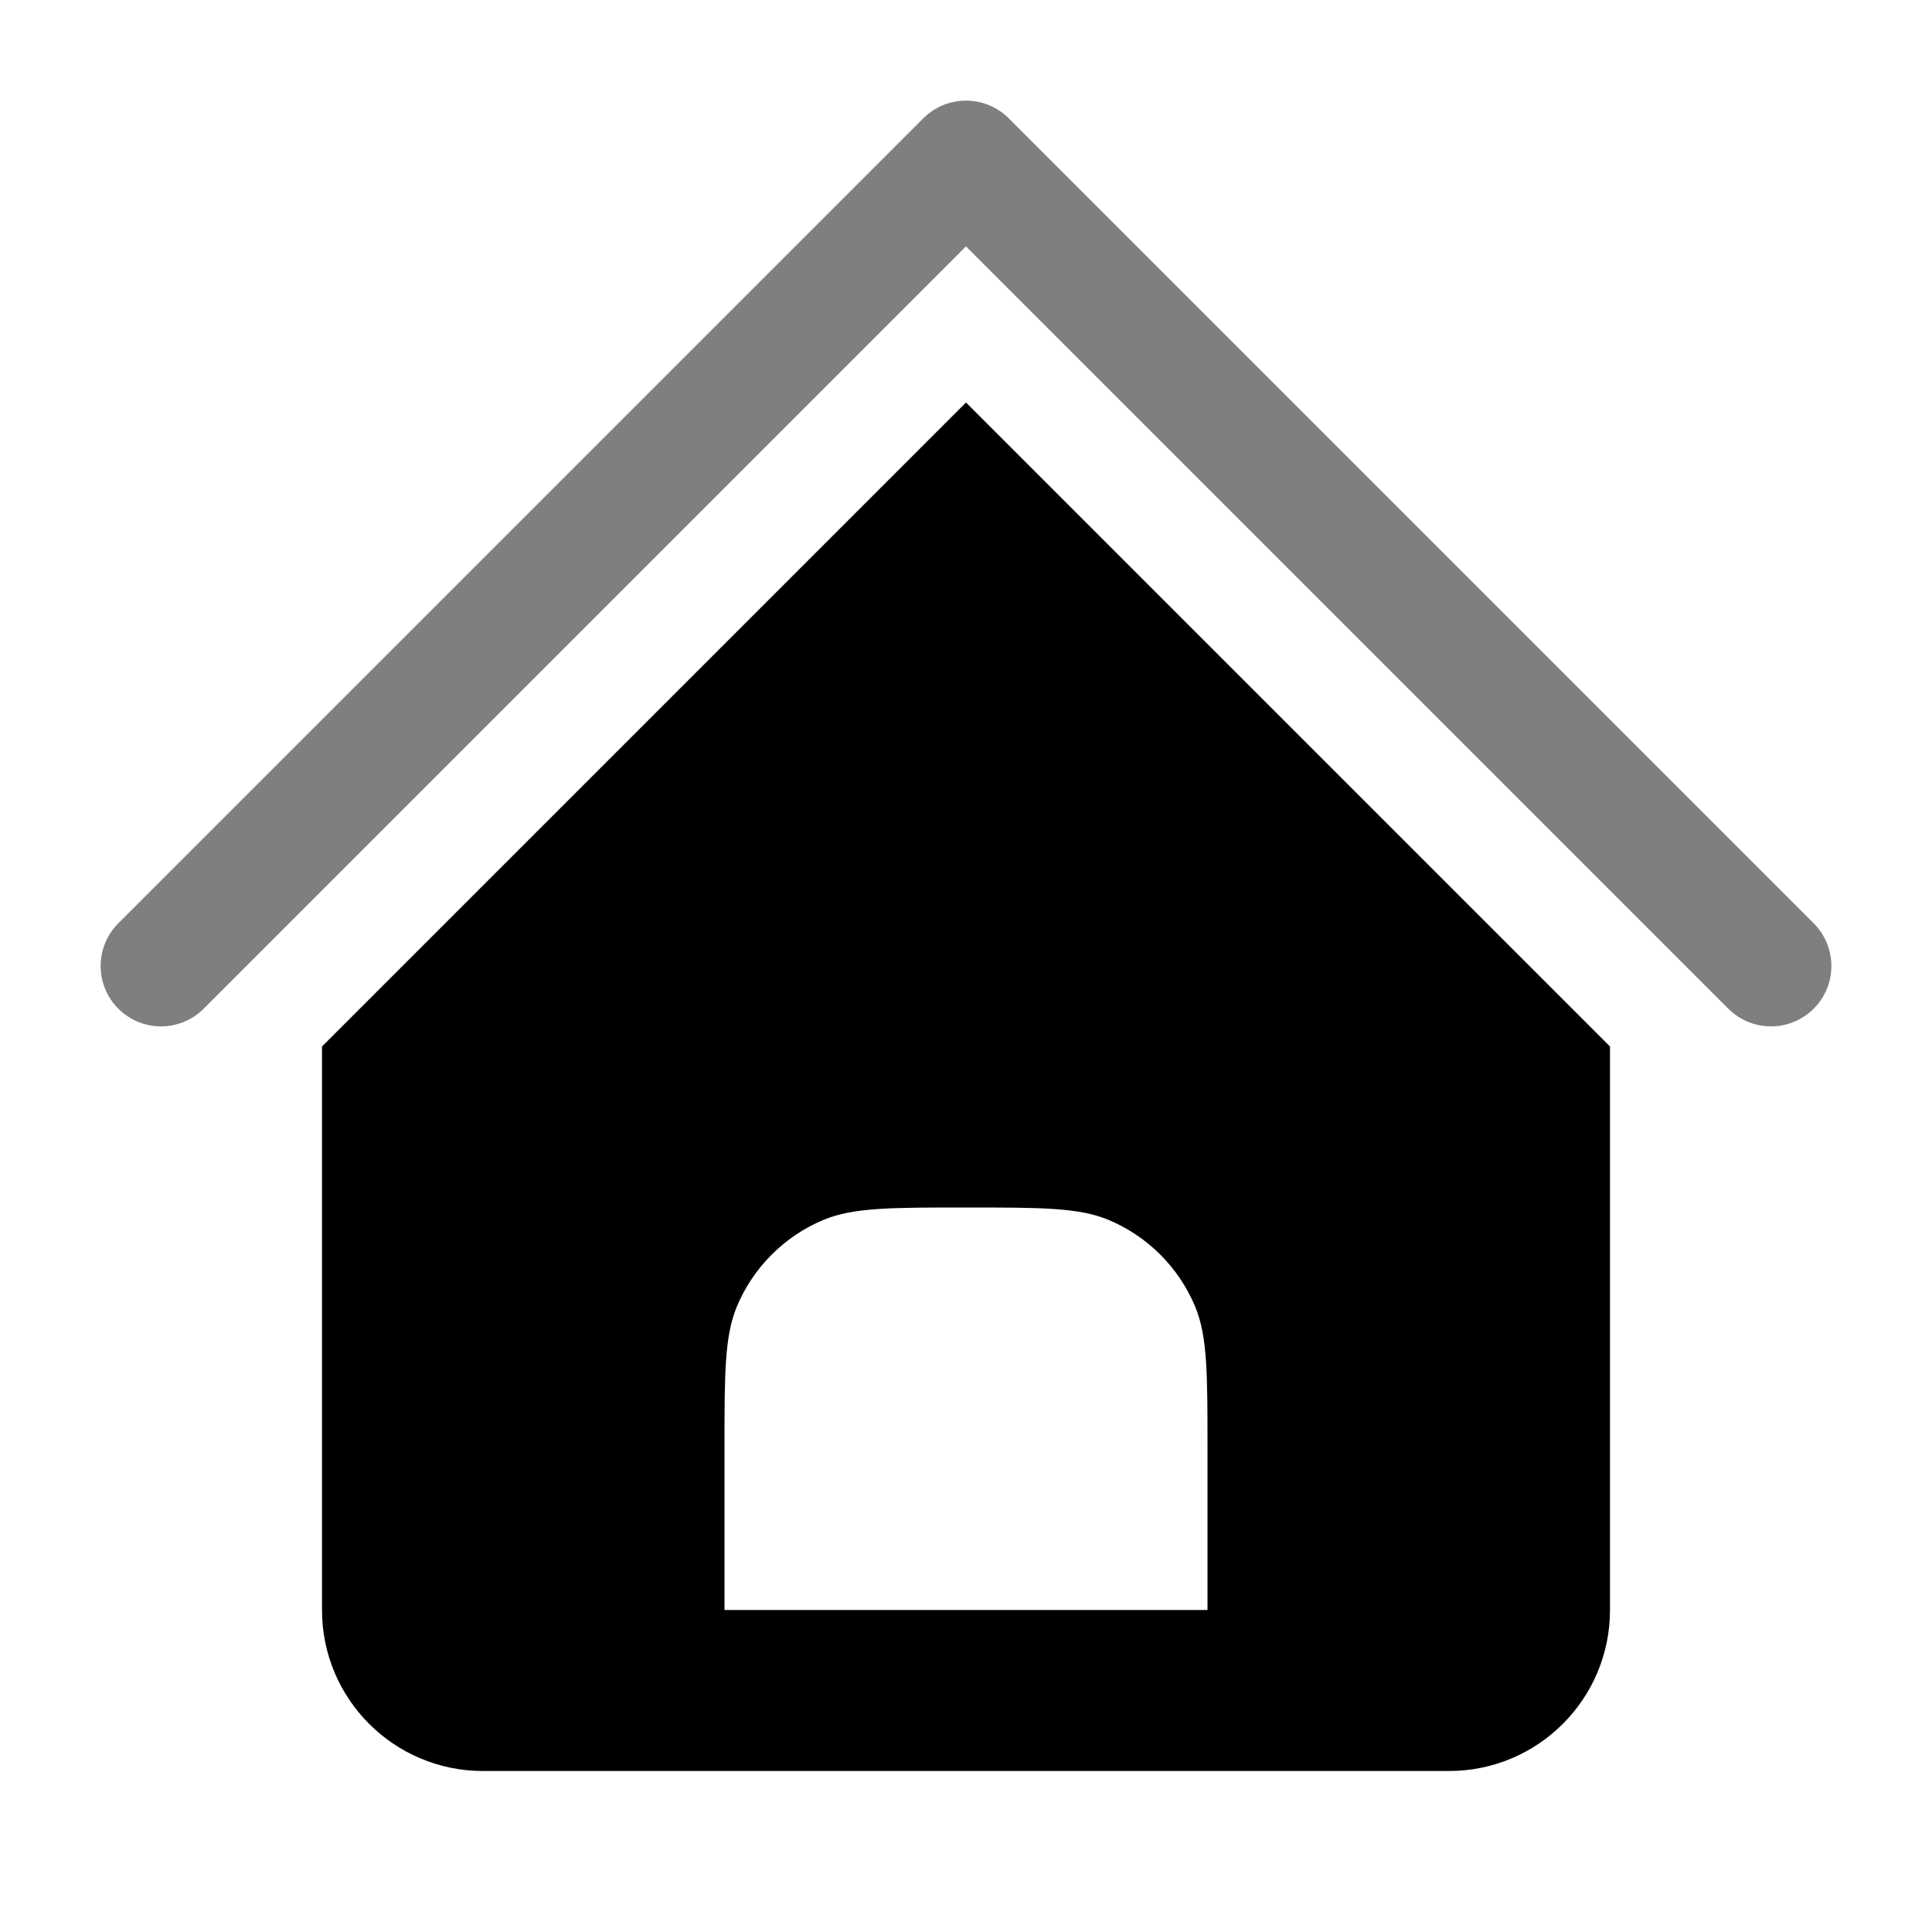
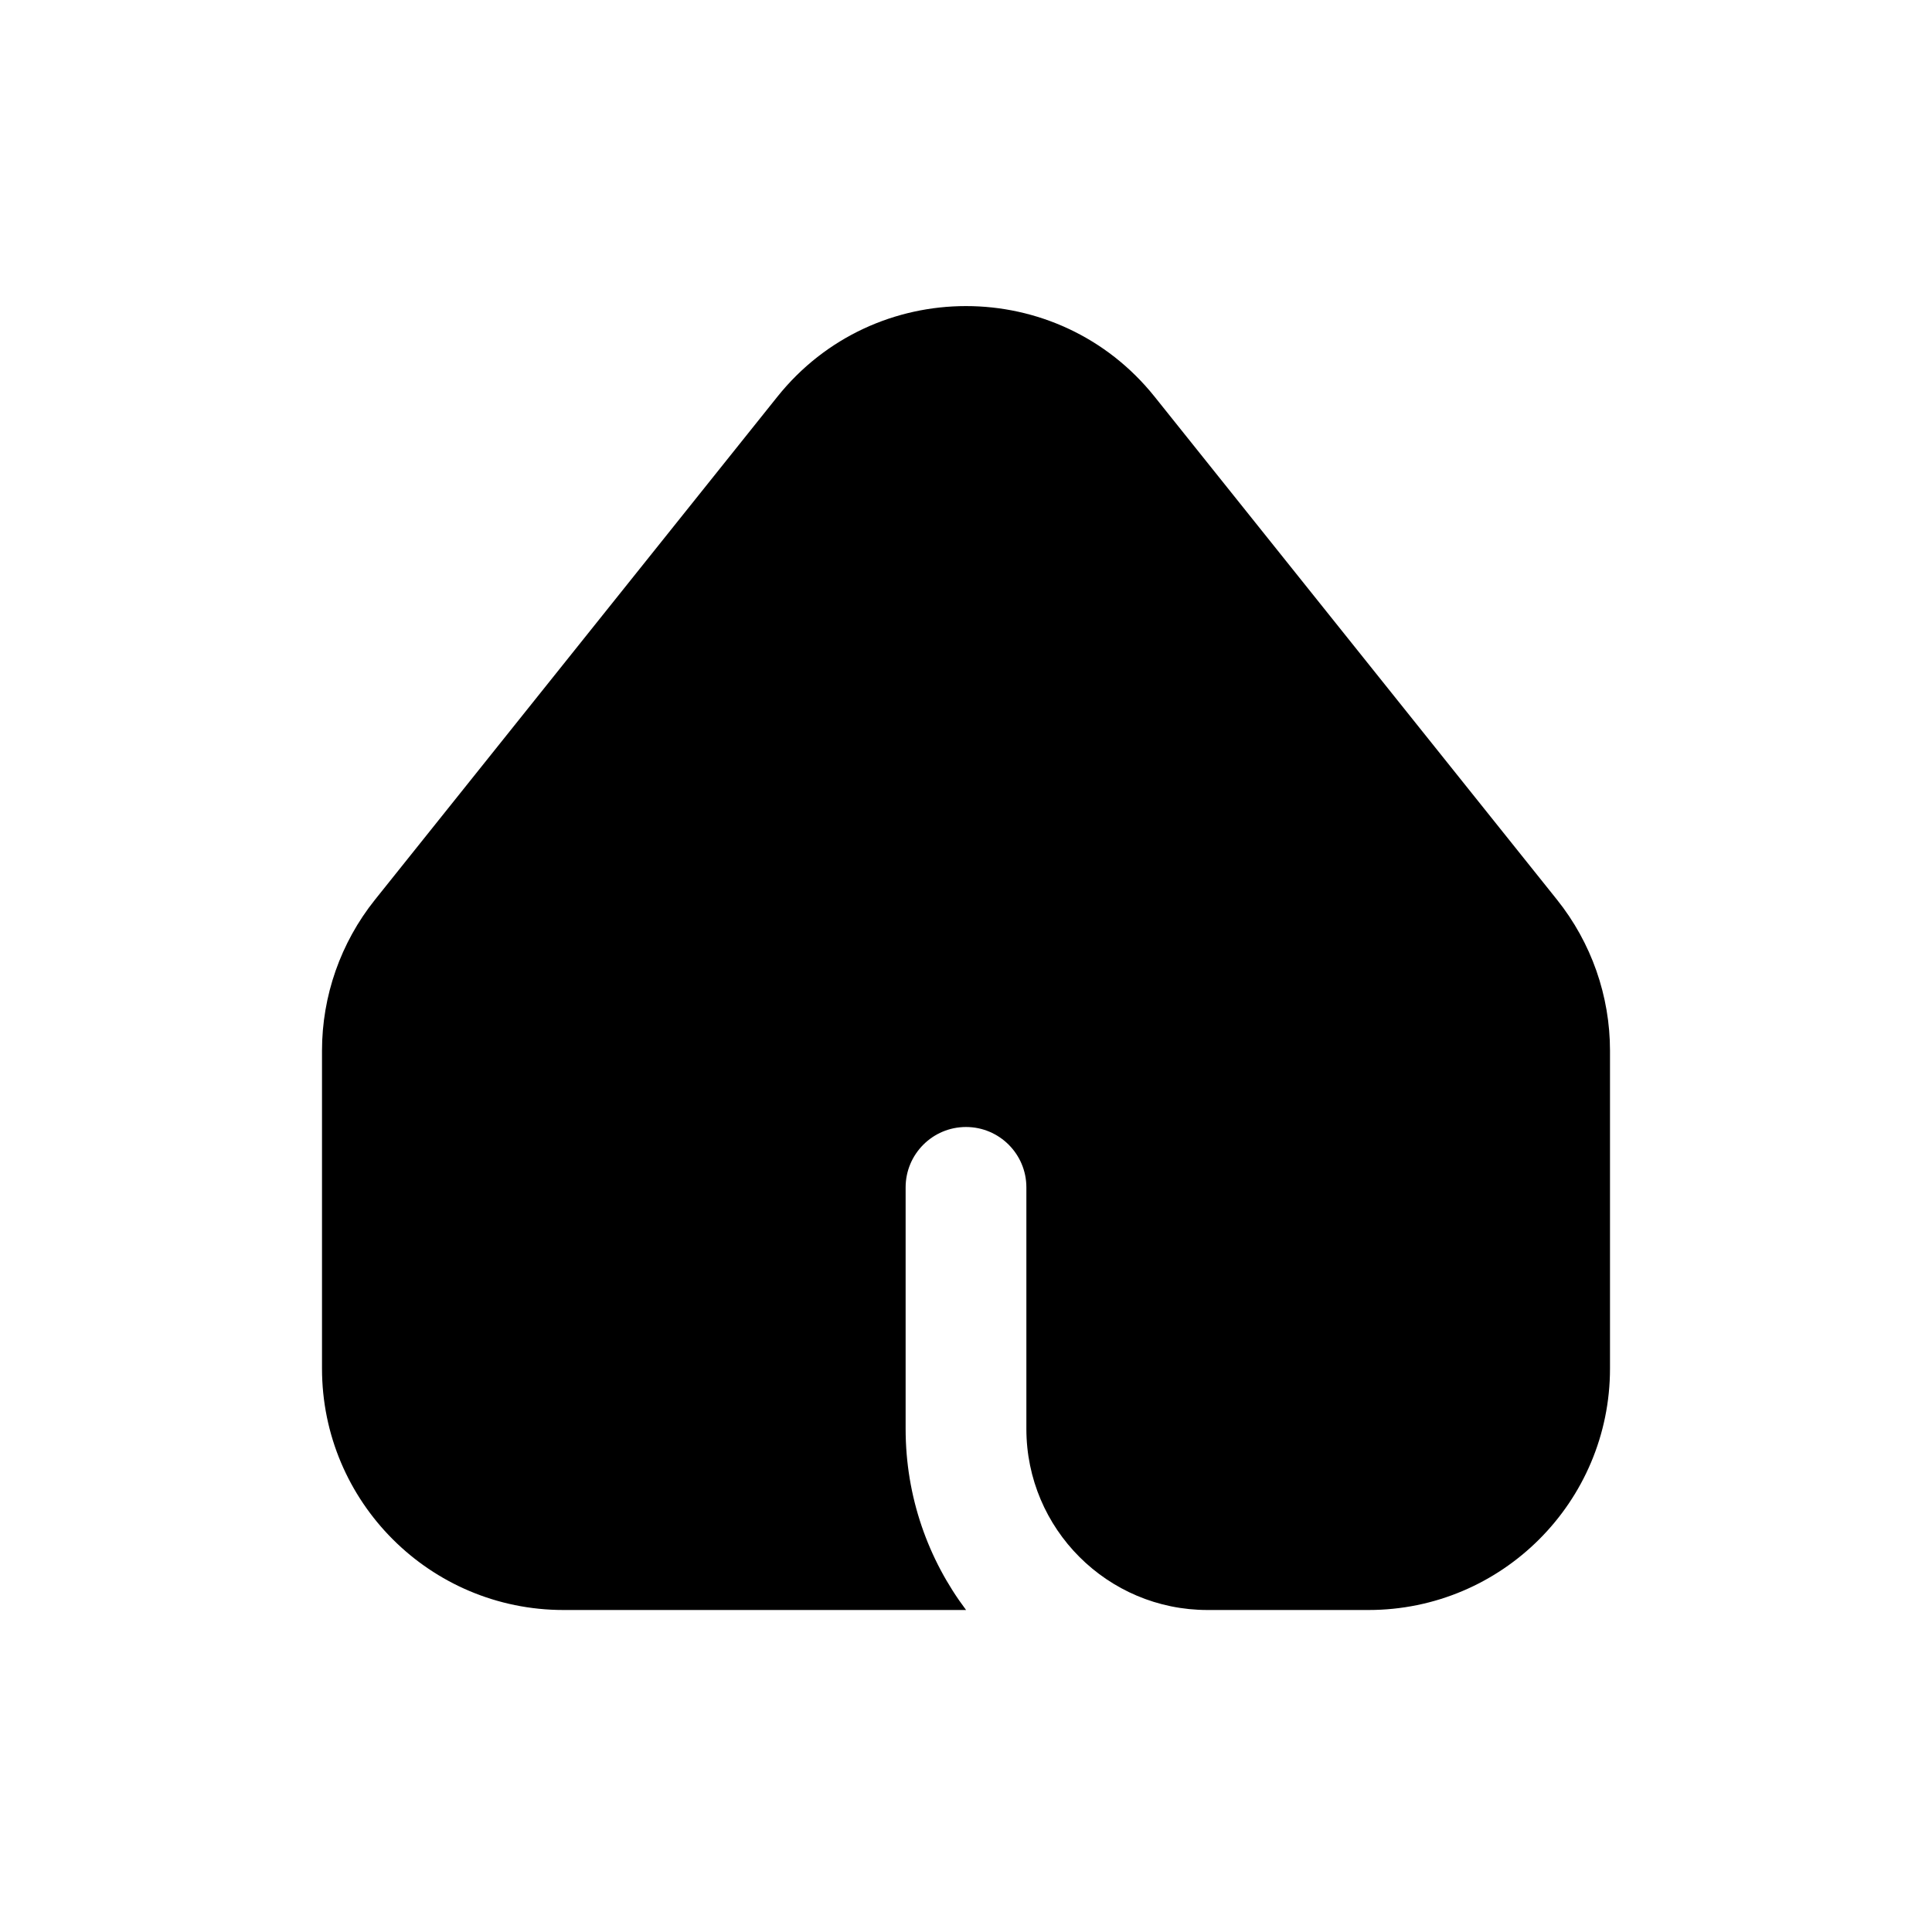
<svg xmlns="http://www.w3.org/2000/svg" width="24" height="24" viewBox="0 0 24 24" fill="none">
-   <path opacity="0.5" d="M22 12L12 2L2 12" stroke="black" stroke-width="1.5" stroke-linecap="round" stroke-linejoin="round" />
-   <path d="M20 13V20C20 21.105 19.105 22 18 22H6C4.895 22 4 21.105 4 20V13L12 5L20 13ZM12 15C11.068 15 10.602 15 10.234 15.152C9.745 15.355 9.355 15.745 9.152 16.234C9 16.602 9 17.068 9 18V20H15V18C15 17.068 15 16.602 14.848 16.234C14.645 15.745 14.255 15.355 13.766 15.152C13.398 15 12.932 15 12 15Z" fill="black" />
+   <path d="M9.657 4.928C10.858 3.427 13.142 3.427 14.343 4.928L19.343 11.178C19.768 11.71 20 12.371 20 13.052V17C20 18.657 18.657 20 17 20H15C13.758 20 12.75 18.993 12.75 17.75V14.75C12.75 14.336 12.414 14 12 14C11.586 14 11.25 14.336 11.25 14.75V17.75C11.25 18.595 11.53 19.374 12.001 20H7C5.343 20 4 18.657 4 17V13.052C4 12.371 4.232 11.71 4.657 11.178L9.657 4.928Z" fill="black" />
</svg>
